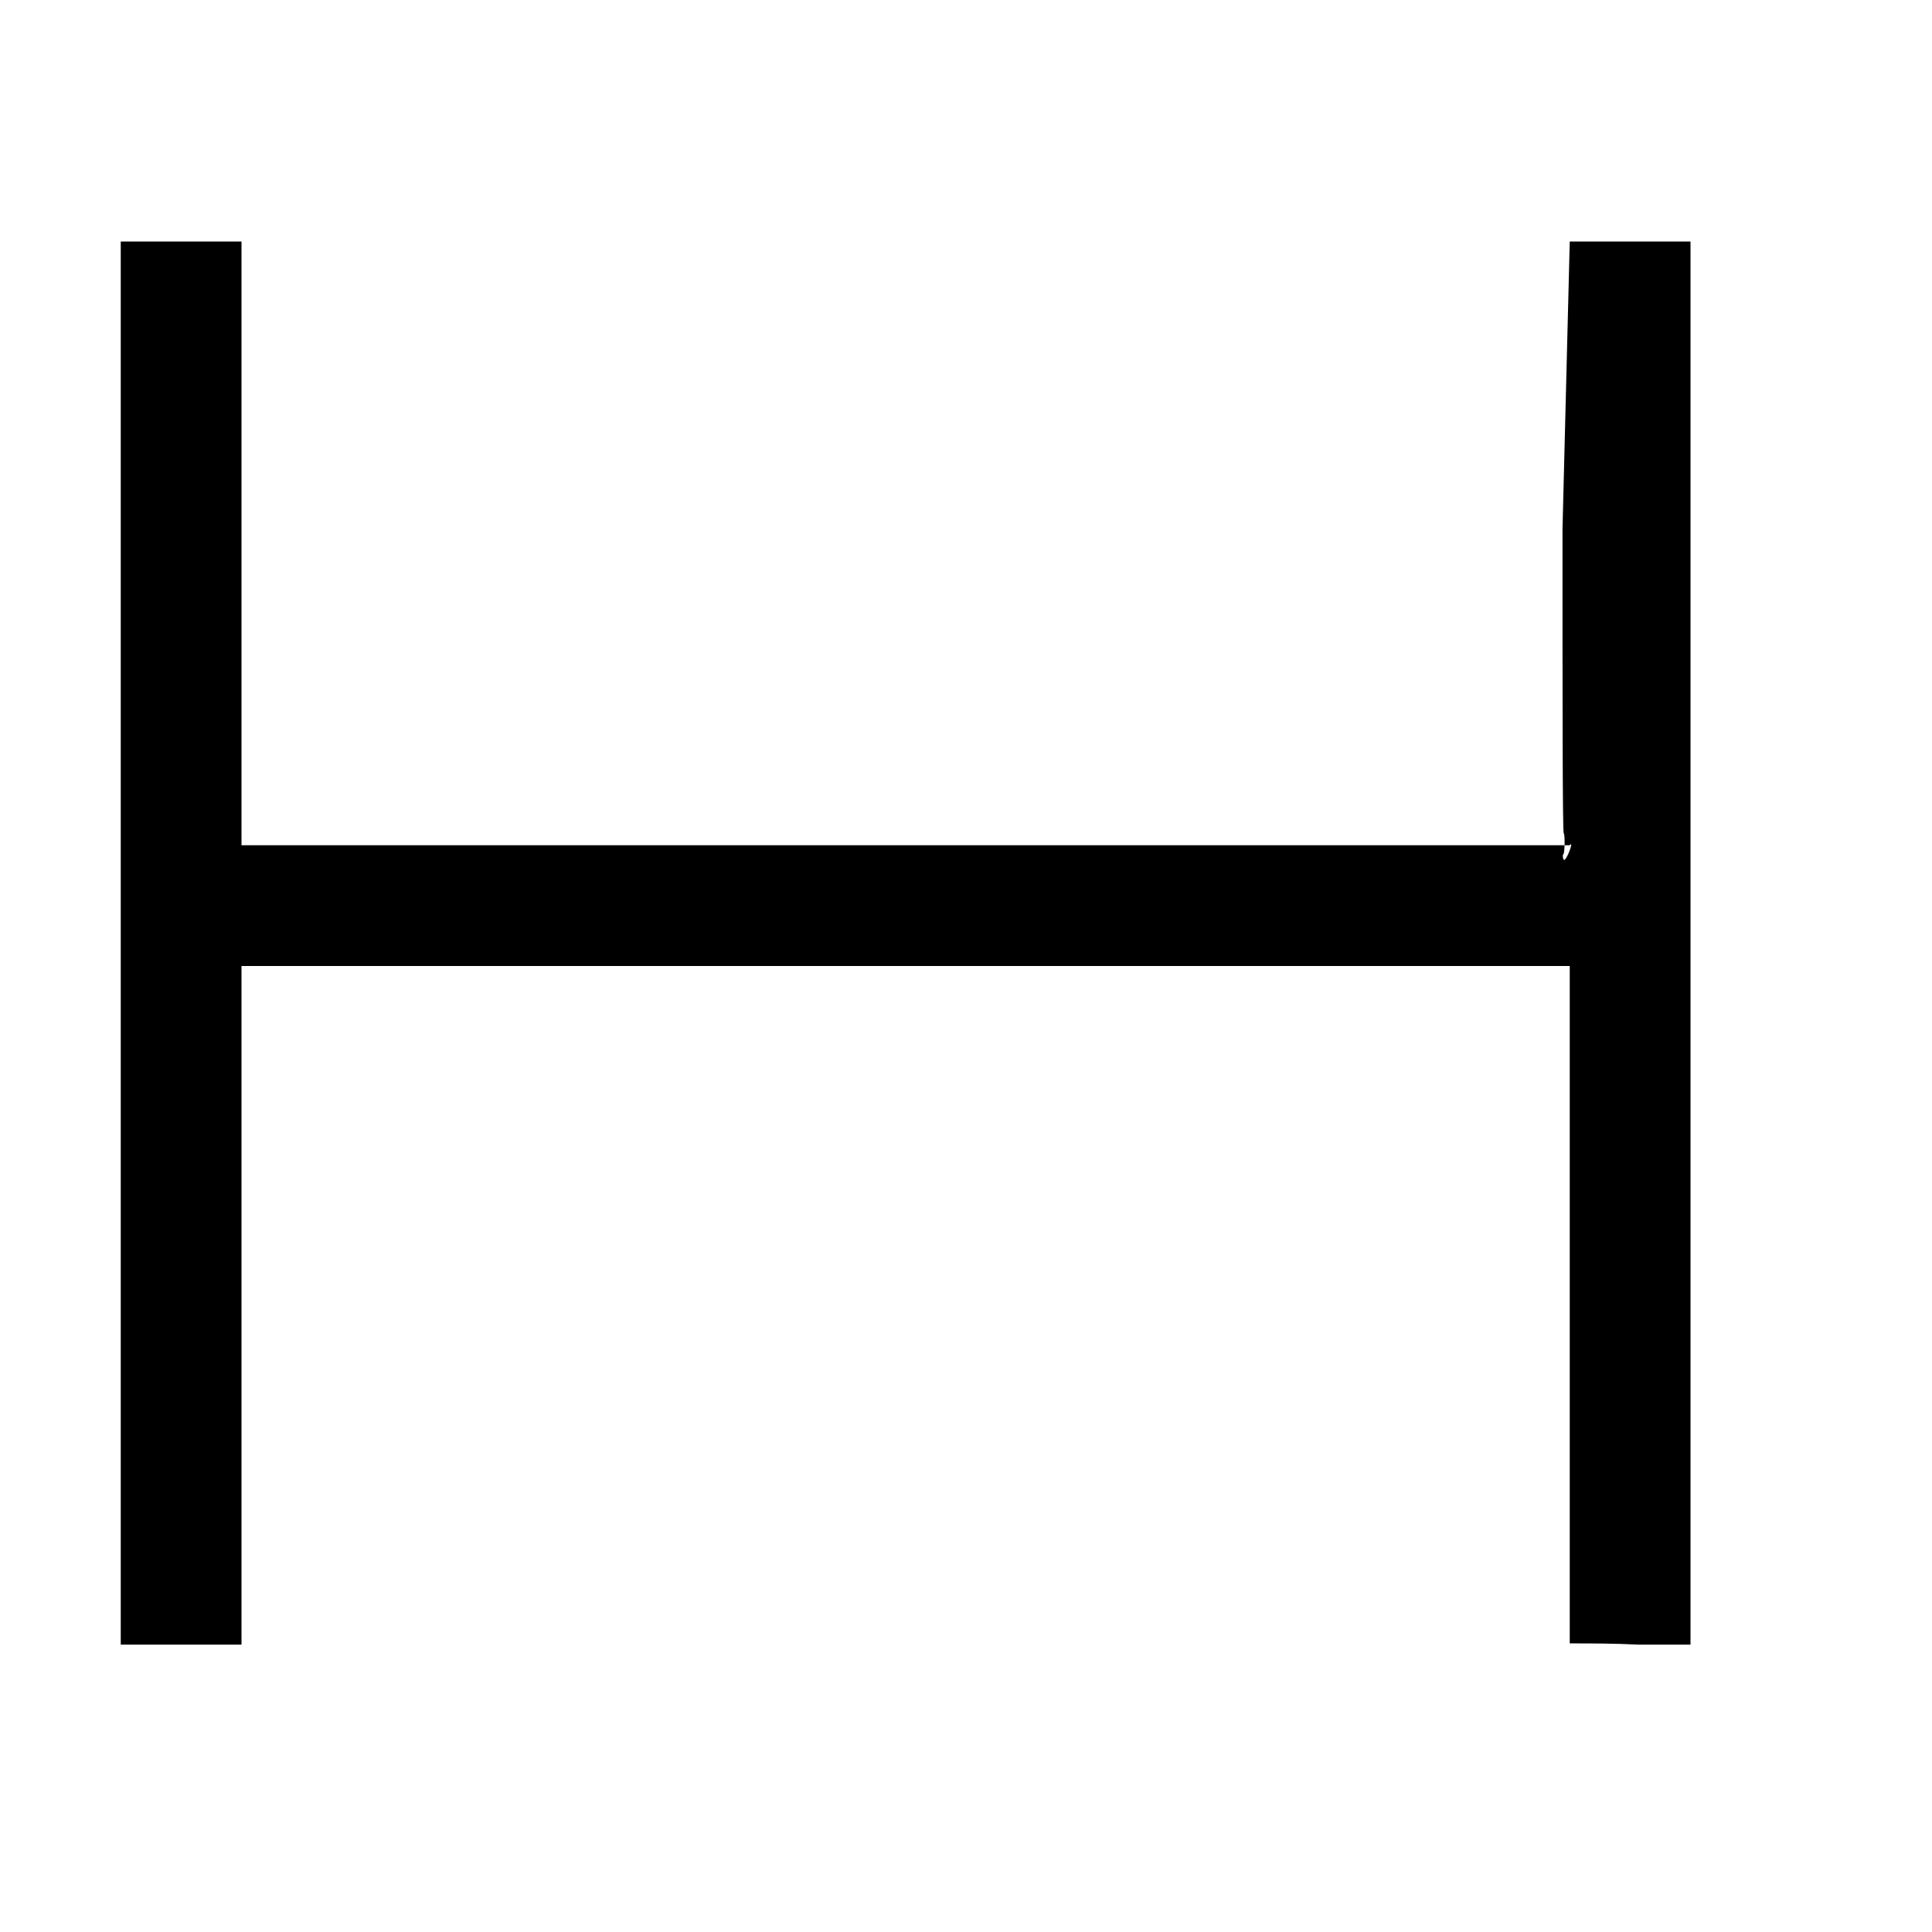
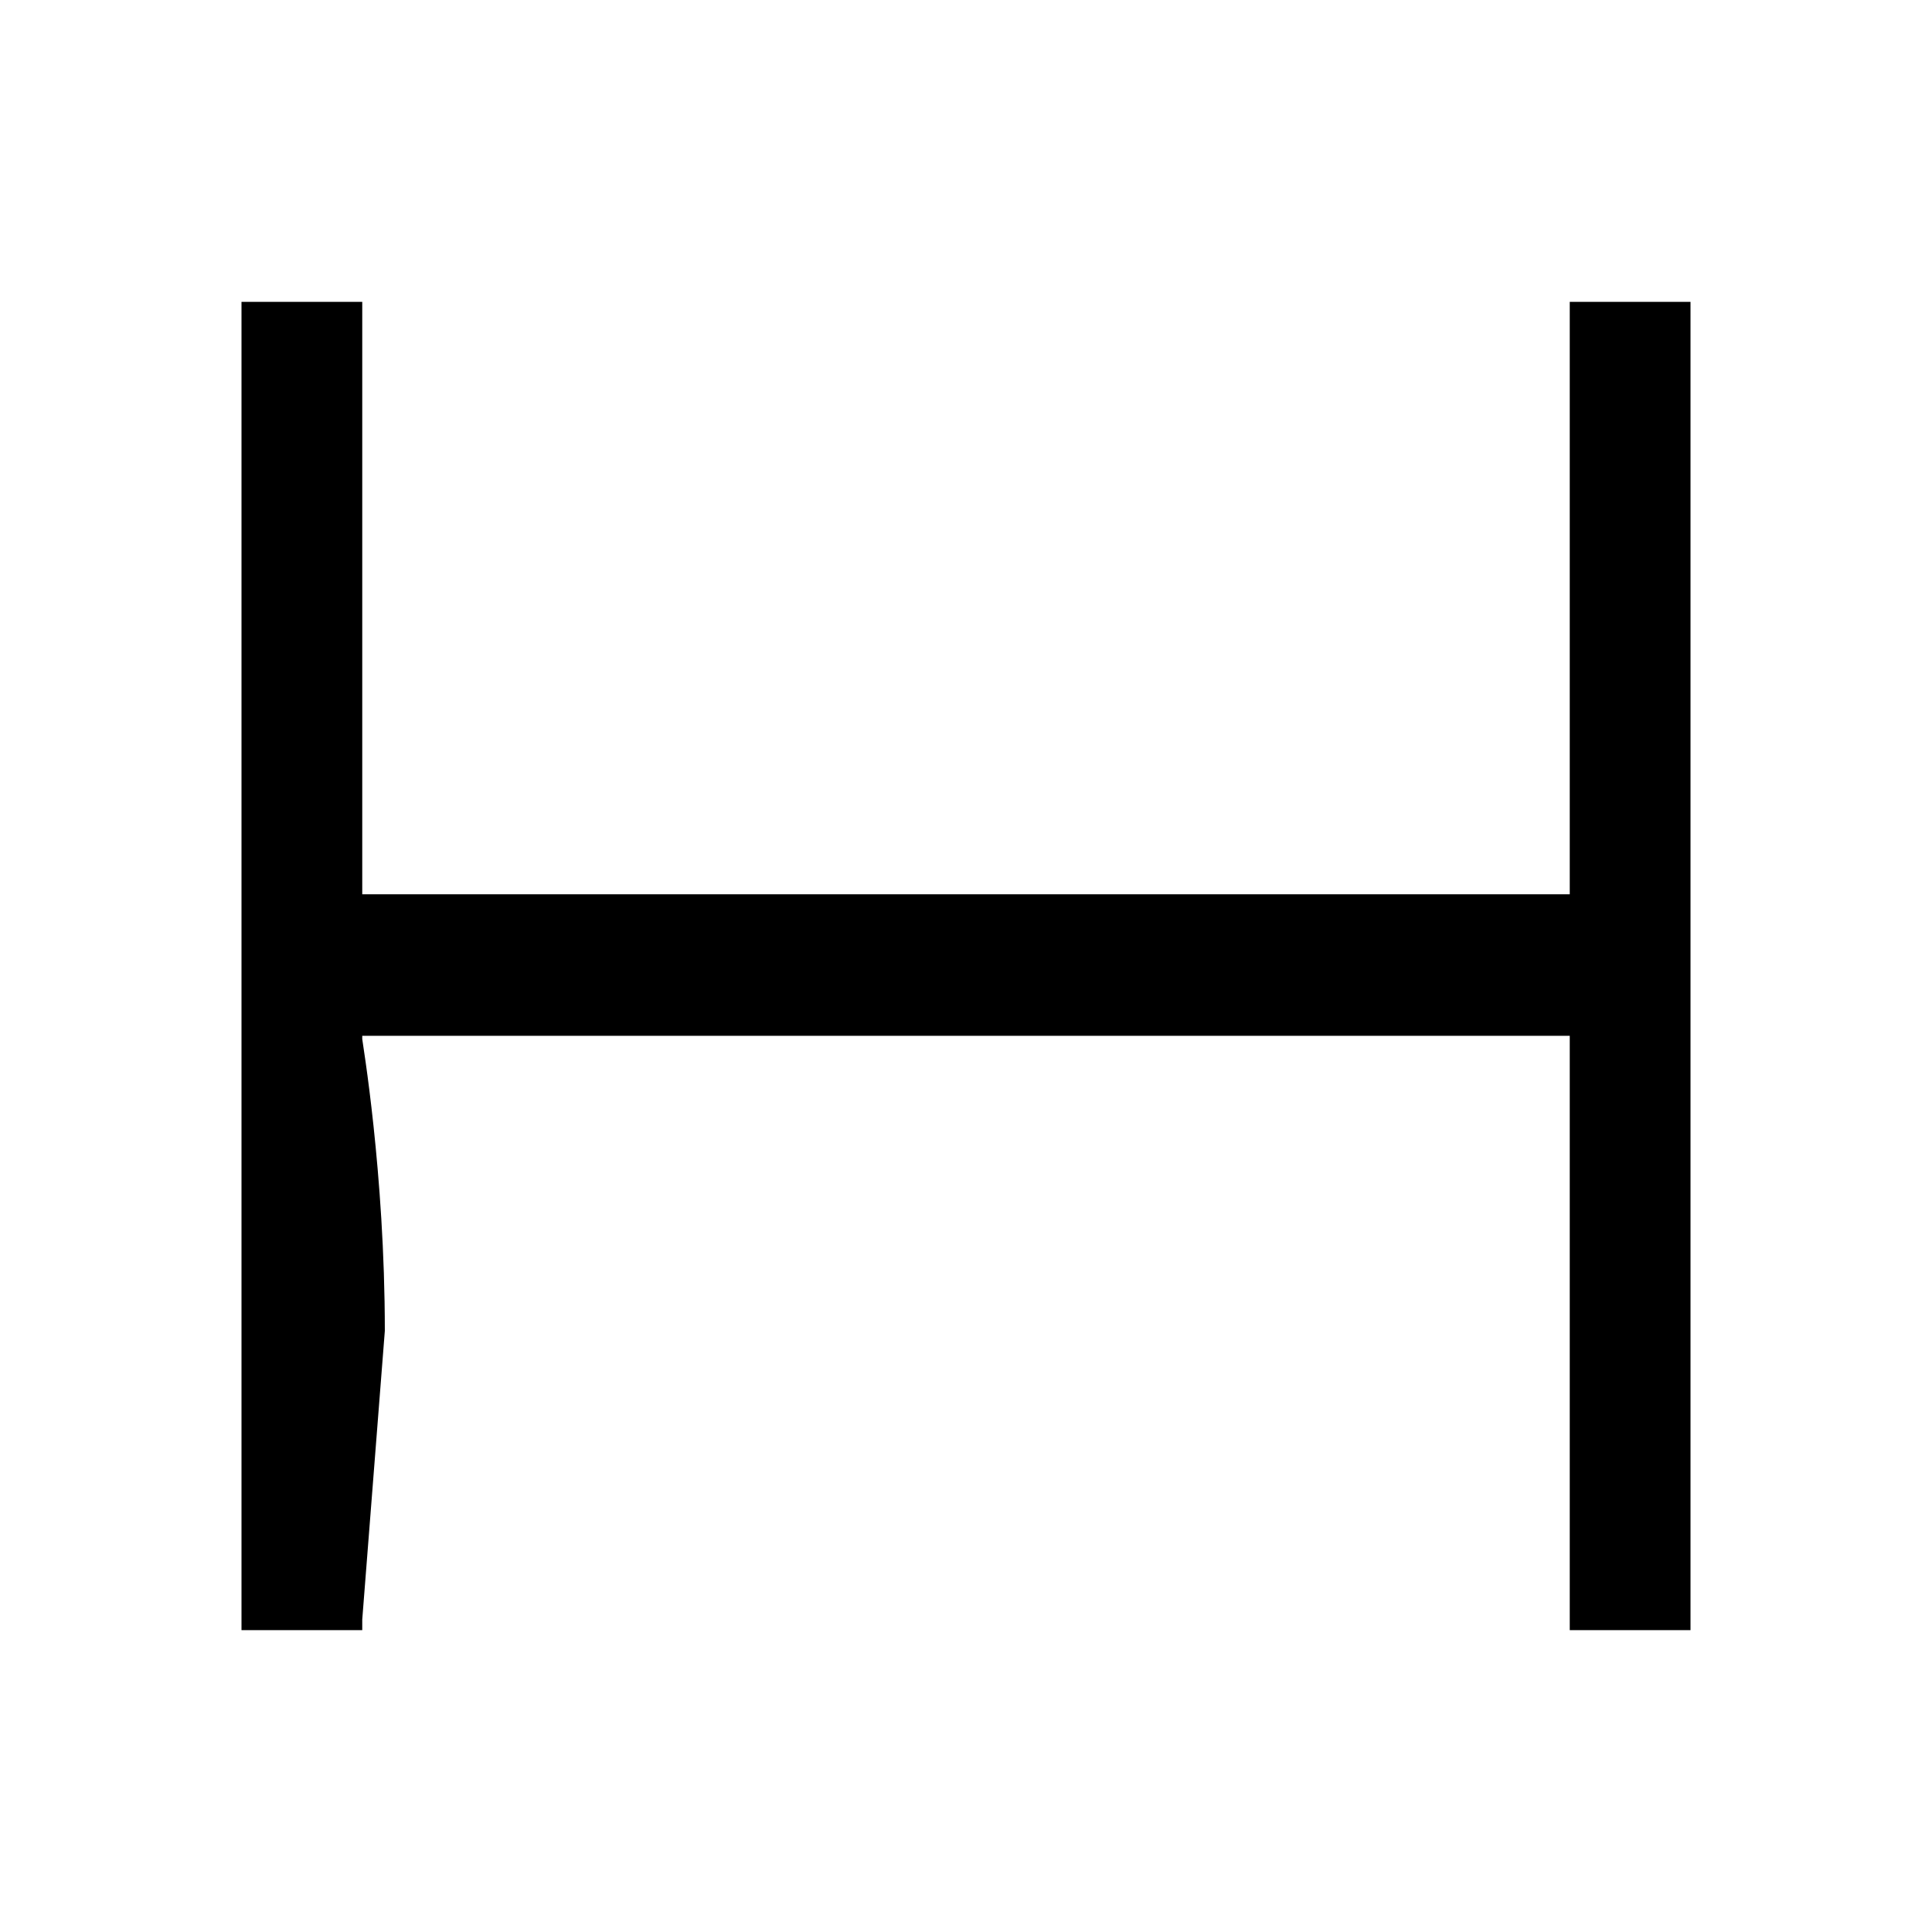
<svg xmlns="http://www.w3.org/2000/svg" viewBox="0 0 16 16" fill="currentColor">
-   <path fill-rule="evenodd" d="M1 8L1 2L1.57 2L2 2L2 4.52L2 7L2 7L2 7L7.51 7L13 7L13 7C13.04 6.95 12.97 7.14 12.95 7.12C12.94 7.1 12.94 7.08 12.95 7.07C12.96 7.03 12.96 6.91 12.95 6.9C12.94 6.89 12.94 5.76 12.94 4.38L13 2L13.43 2L14 2L14 8L14 13.62L13.57 13.62C13.37 13.61 13.15 13.61 13.07 13.61L13 13.61L13 11L13 8.31L13 8L13 8L7.5 8L2 8L2 8L2 8.31L2 11L2 13.61L2 13.62C1.98 13.62 1.8 13.62 1.54 13.62L1 13.62L1 8Z" />
+   <path fill-rule="evenodd" d="M2 13.456L2 13.412L2 8L2 2.588L2 2.544L2 2.5L2.586 2.5L3 2.5L3 2.552L3 2.603L3 5L3 7.406L8 7.406L13 7.406L13 5L13 2.584L13 2.542L13 2.5L13.416 2.5L14 2.5L14 2.544L14 2.588L14 8L14 13.412L14 13.456L14 13.5L13.416 13.5L13 13.5L13 13.458L13 13.416L13 11L13 8.578L8 8.578L3 8.578L3 8.605C3 8.621 3.187 9.708 3.187 11.022L3 13.412L3 13.456L3 13.5L2.594 13.5L2 13.5L2 13.456Z" />
</svg>
